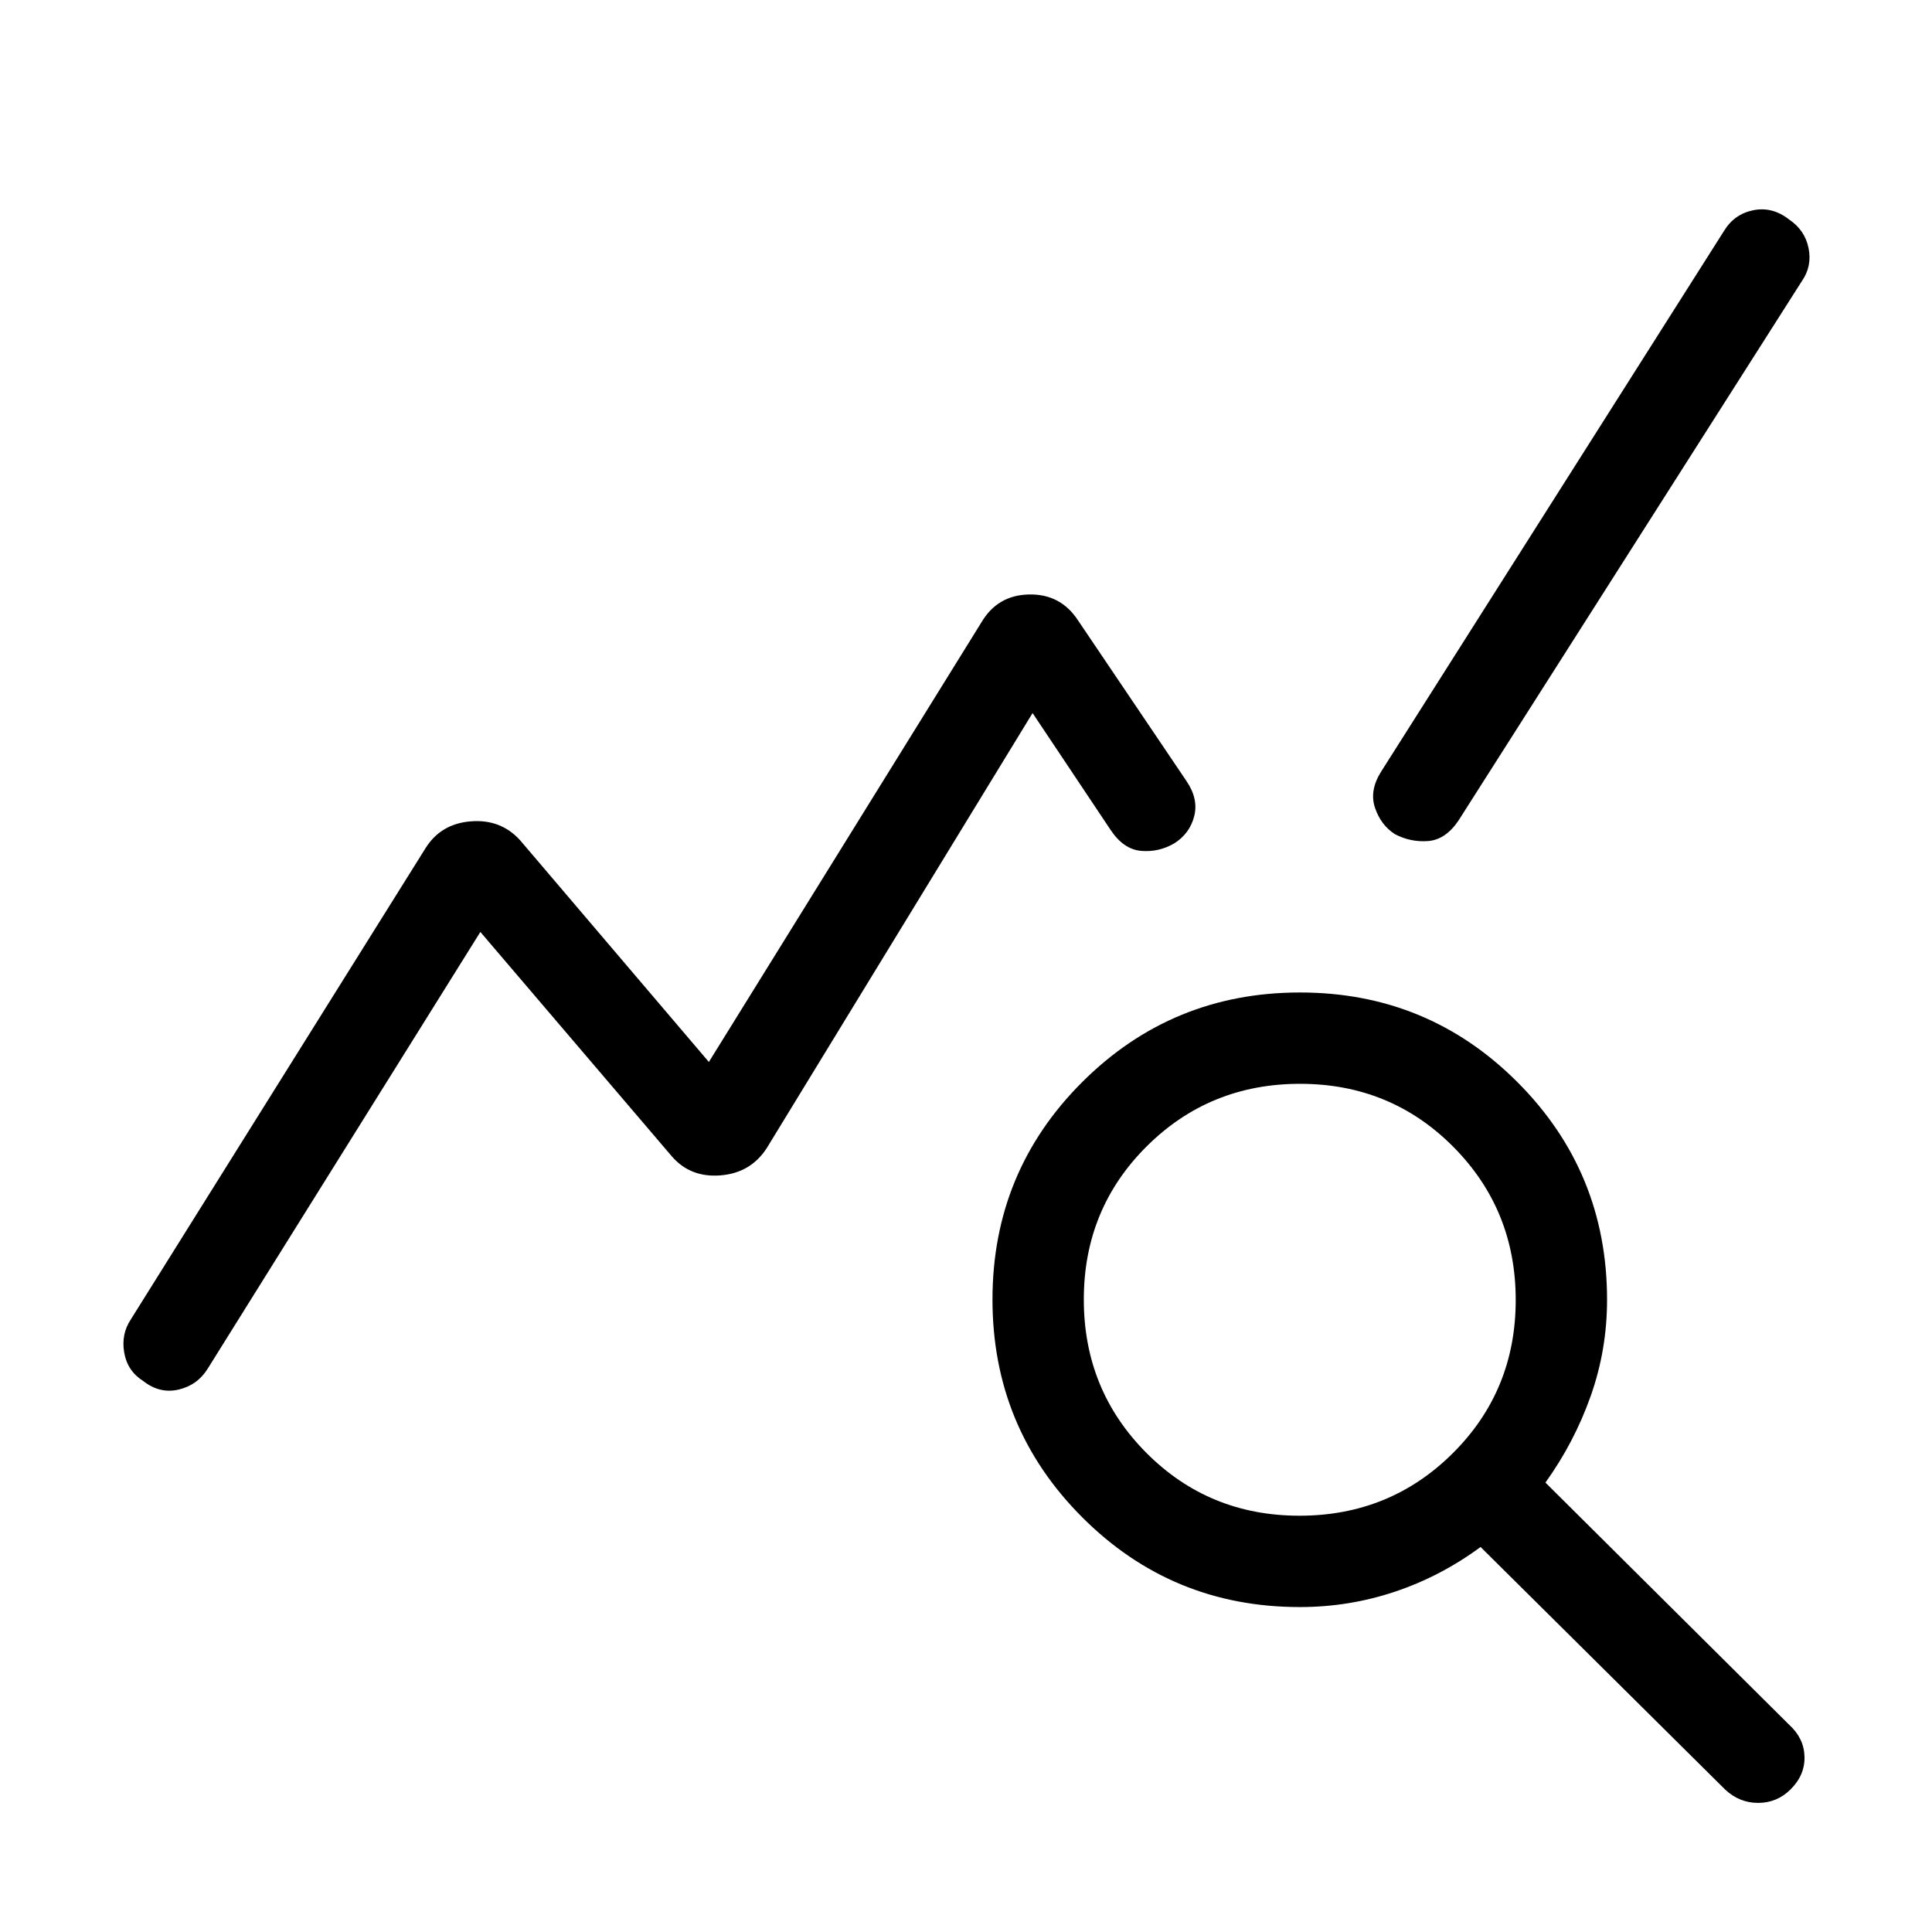
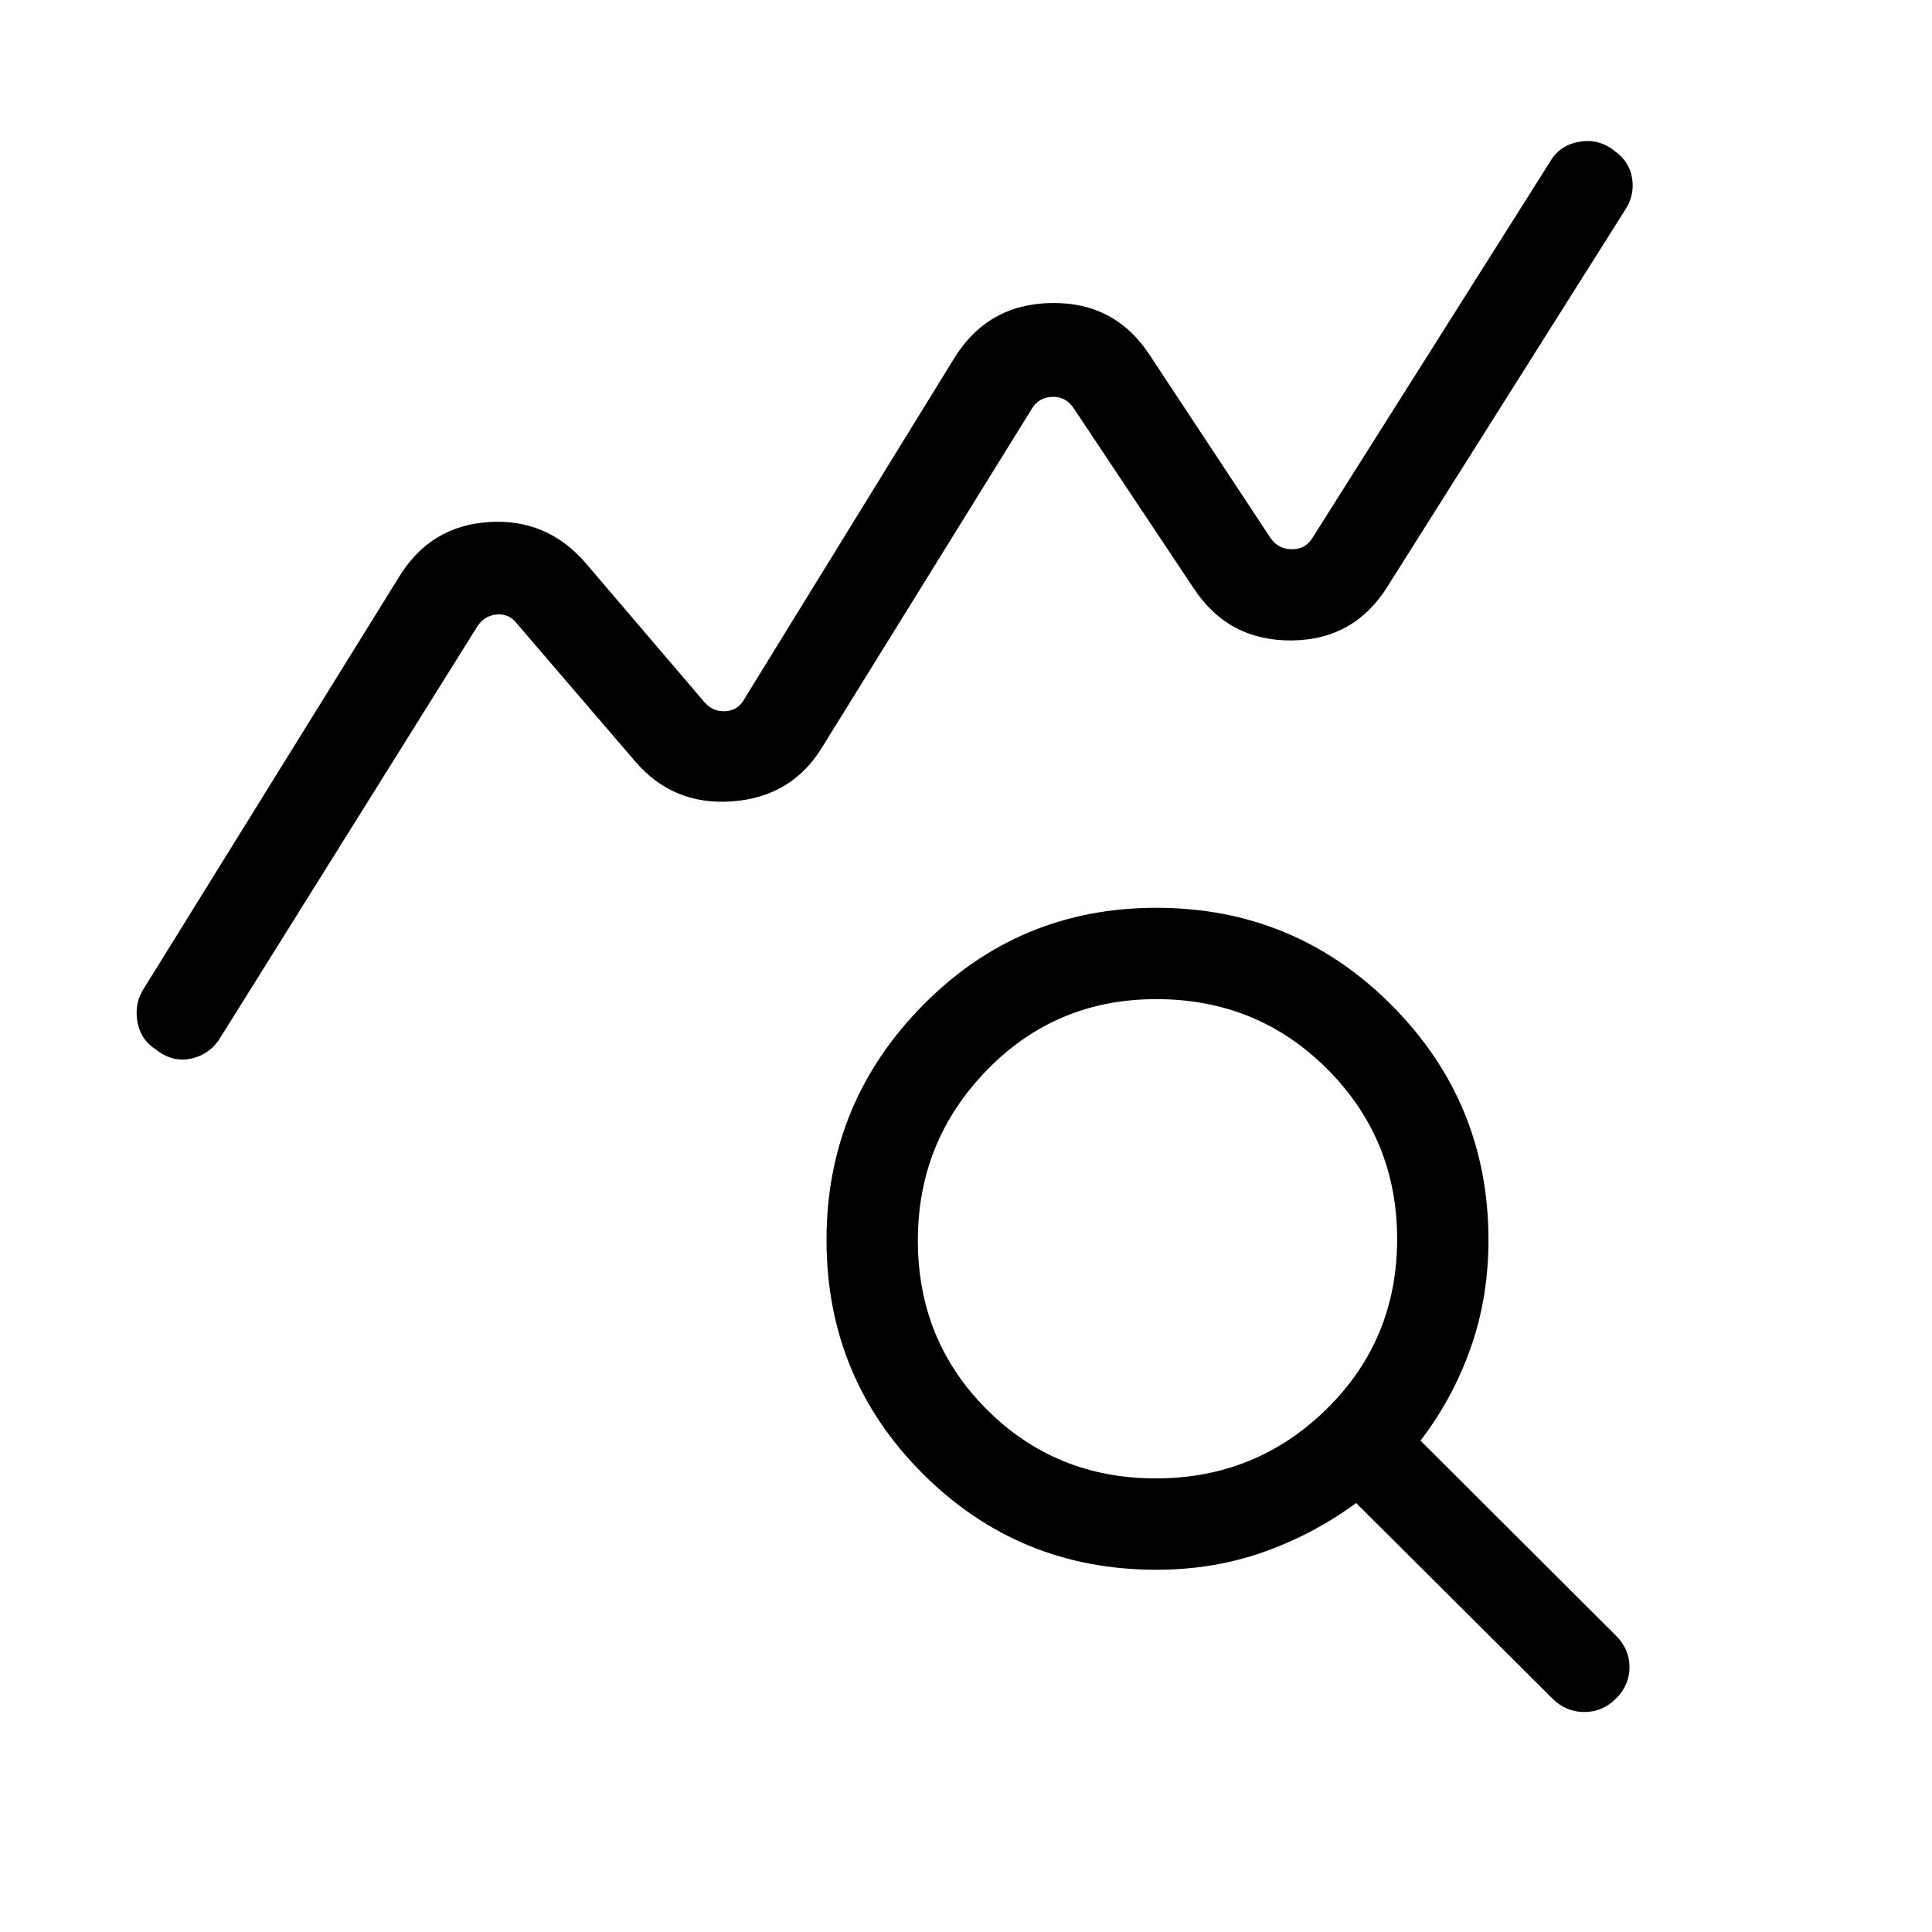
<svg xmlns="http://www.w3.org/2000/svg" height="48" viewBox="0 -960 960 960" width="48">
-   <path d="M71.14-273.8q-7.85-4.96-9.42-14.12-1.57-9.16 3.28-16.46l146.39-234.08q7.61-12.23 22.53-13.42 14.93-1.2 24.54 9.42l93.77 110.15 135.39-218.38q8-13.62 23.73-13.92 15.73-.31 24.34 12.92l53.85 79.77q6.07 8.92 3.84 17.54-2.23 8.61-9.92 13.46-7.69 4.46-16.42 3.72-8.74-.74-15.19-10.42l-38.77-58.07-132.16 216.3q-8 12.24-22.92 13.43-14.92 1.19-24.15-9.43l-95.16-111.53-135.38 216.84q-5.08 8.31-14.5 10.54-9.42 2.23-17.67-4.26Zm574.71 112.34q-63.53 0-108.11-44.62t-44.58-108.19q0-63.58 44.61-108.08 44.62-44.49 108.19-44.49 63.58 0 108.08 44.58t44.5 108.11q0 24.84-8.12 47.8-8.11 22.96-22.5 43.04l121.23 120.46q7.31 6.7 7.5 15.81.2 9.12-6.93 16.19-6.75 6.7-16.12 6.7-9.37 0-16.45-6.7L735.69-191.31q-19.84 14.62-42.61 22.23-22.77 7.62-47.23 7.62Zm-.14-45.39q44.98 0 76.21-31.09 31.23-31.09 31.23-76.07 0-44.99-31.09-76.22-31.09-31.23-76.07-31.23-44.99 0-76.22 31.09-31.23 31.09-31.23 76.08 0 44.98 31.09 76.21 31.09 31.23 76.08 31.23Zm47.37-338.69q-6.93-4.46-9.85-13.08-2.92-8.61 3.16-18.15l170.3-268.54q5.08-8.3 14.5-10.23 9.42-1.92 17.76 4.57 7.94 5.34 9.72 14.31 1.79 8.97-3.29 16.28L724.69-552.23q-6.46 9.54-15.19 10.15-8.73.62-16.42-3.46Z" />
+   <path d="M77.68-438.34q-7.85-4.95-9.42-14.11-1.57-9.17 3.28-16.47l126.92-204.69q15.47-25.1 44.39-26.98 28.92-1.87 48.15 20.36l58.92 69q4.23 5 10.58 4.62 6.35-.39 9.42-6.16l104.08-169q16.59-27.1 48.25-27.66 31.67-.57 48.9 25.66l60.31 91.31q3.85 5.38 10.58 5.38t10.19-5.77l117.92-186.69q4.63-8.21 14.47-9.99 9.84-1.78 17.65 4.55 7.42 5.21 8.73 13.63 1.31 8.43-3.54 15.74l-117.54 186.3q-16.61 27.23-47.96 27.54-31.35.31-48.58-25.54l-59.92-89.92q-3.84-5.77-10.58-5.58-6.73.2-10.19 5.96l-104.07 168q-15.09 24.84-44.7 27.04-29.61 2.19-48.46-20.04l-58.69-68.38q-3.85-5-10-4.42-6.15.57-9.62 5.96L109.85-445q-5.08 8.69-14.5 10.92-9.43 2.23-17.67-4.26Zm496.65 212.95q49.75 0 84.82-34.45 35.08-34.45 35.08-84.5 0-49.66-34.7-84.43-34.7-34.77-84.99-34.77-49.84 0-84.15 35.27t-34.31 84.63q0 49.75 34.25 84t84 34.25Zm.21 45.39q-68.3 0-116.08-47.79-47.77-47.79-47.77-116.12 0-67.94 47.77-116.47 47.78-48.54 116.08-48.54 68.75 0 116.91 48.35 48.16 48.36 48.16 116.72 0 28.62-8.88 53.73-8.89 25.12-24.89 45.97L803-147.23q6.69 6.69 6.69 15.61 0 8.93-6.69 15.62-6.69 6.69-15.81 6.69-9.11 0-15.81-6.69l-97.53-97.16q-20.85 15.39-45.77 24.27-24.93 8.89-53.54 8.89Z" />
</svg>
